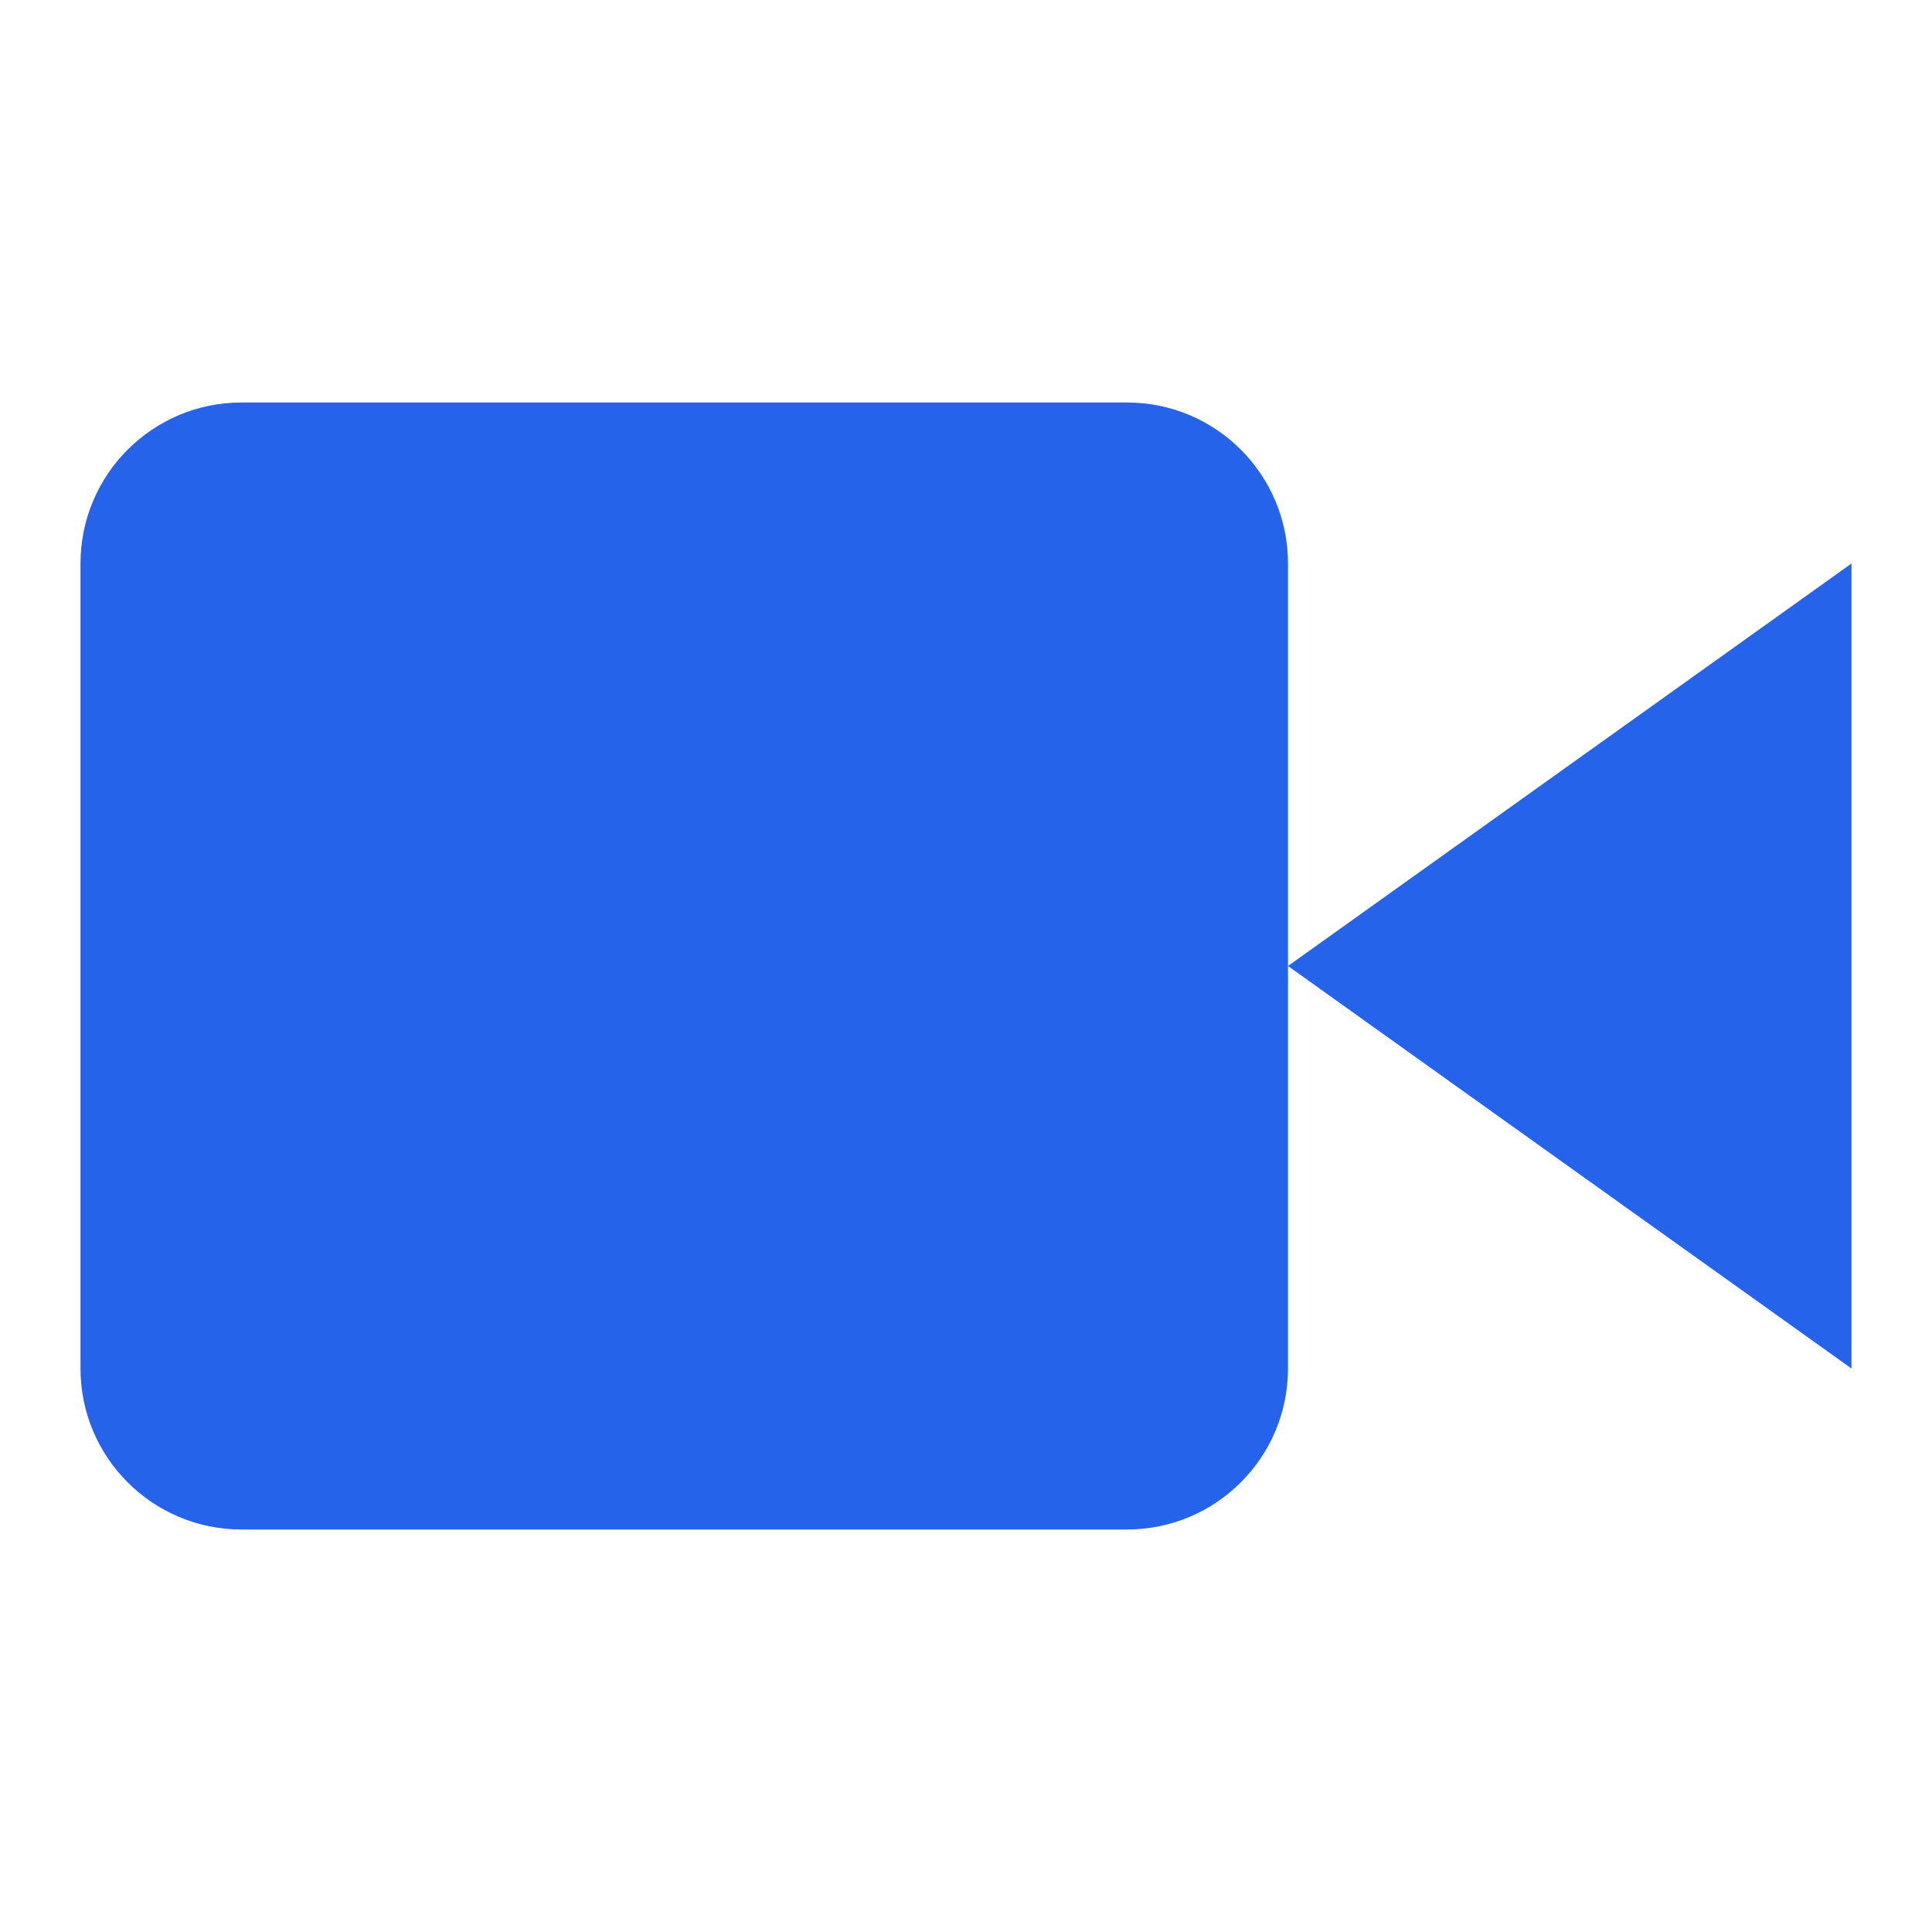
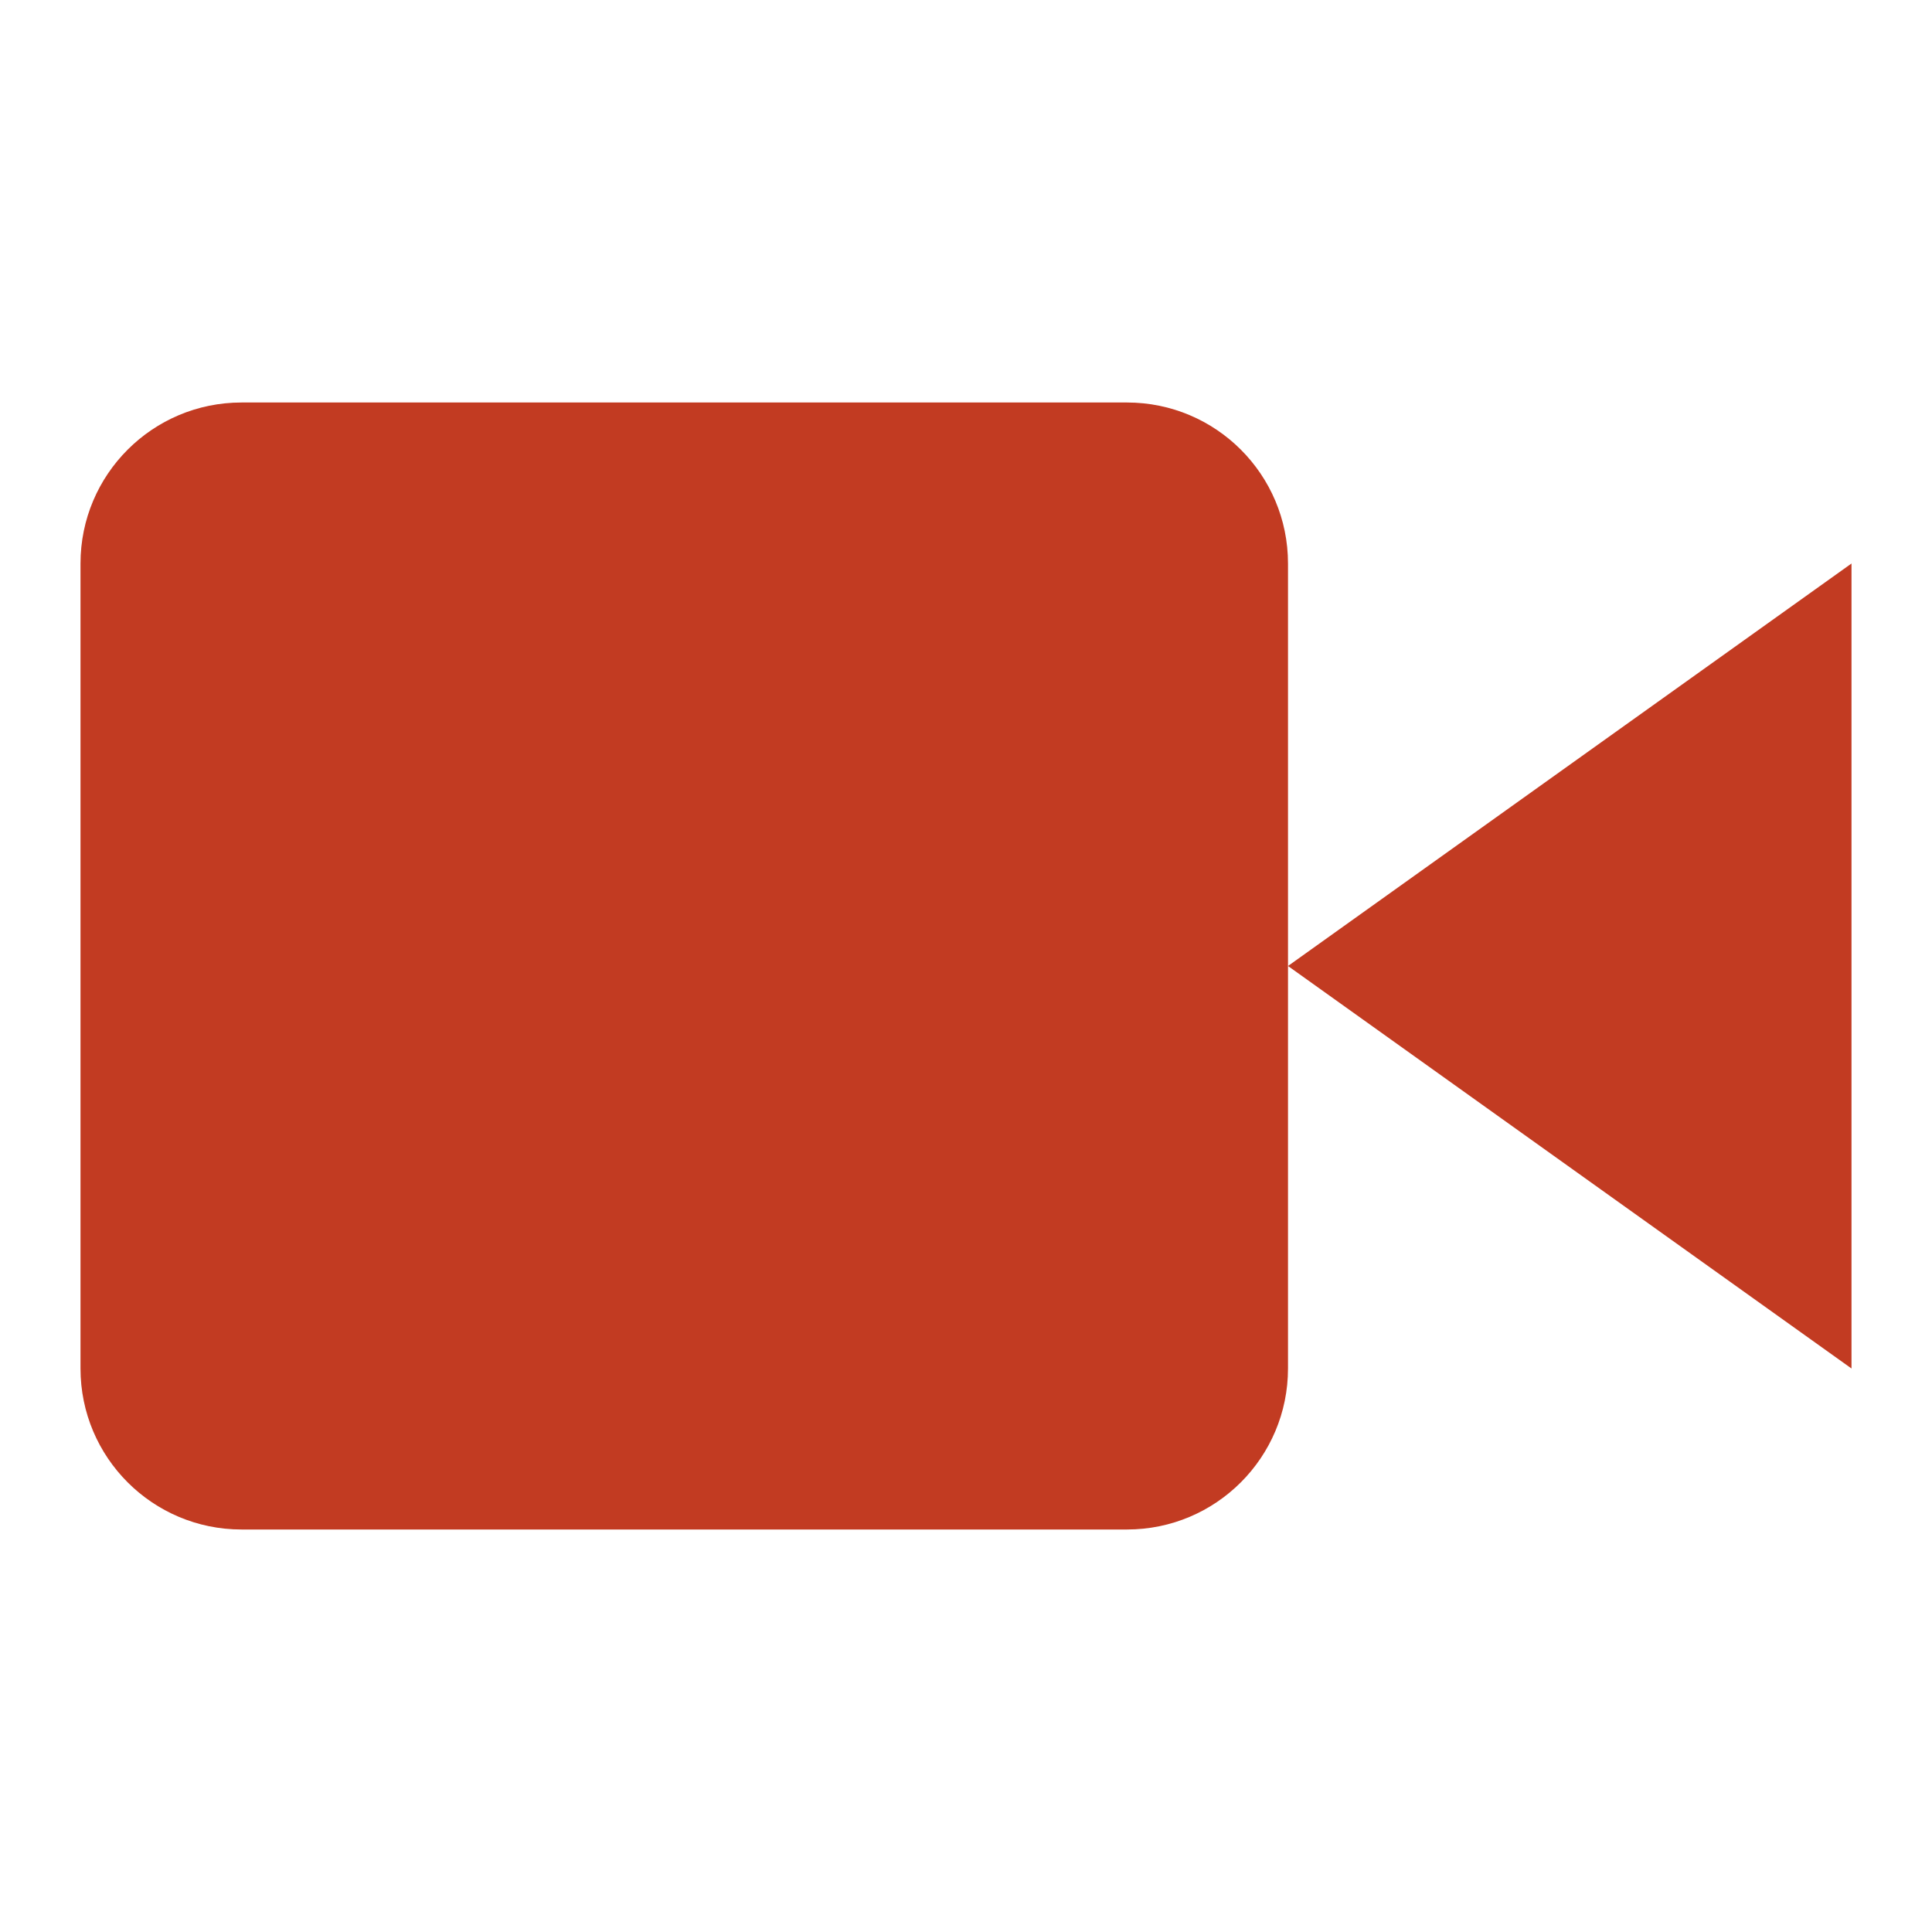
<svg xmlns="http://www.w3.org/2000/svg" viewBox="0 0 24 24">
-   <polygon fill="#2563eb" points="23 7 16 12 23 17 23 7" />
-   <rect x="1" y="5" width="15" height="14" rx="2" ry="2" fill="#2563eb" />
+   <polygon fill="#c23b22" points="23 7 16 12 23 17 23 7" />
+   <rect x="1" y="5" width="15" height="14" rx="2" ry="2" fill="#c23b22" />
</svg>
